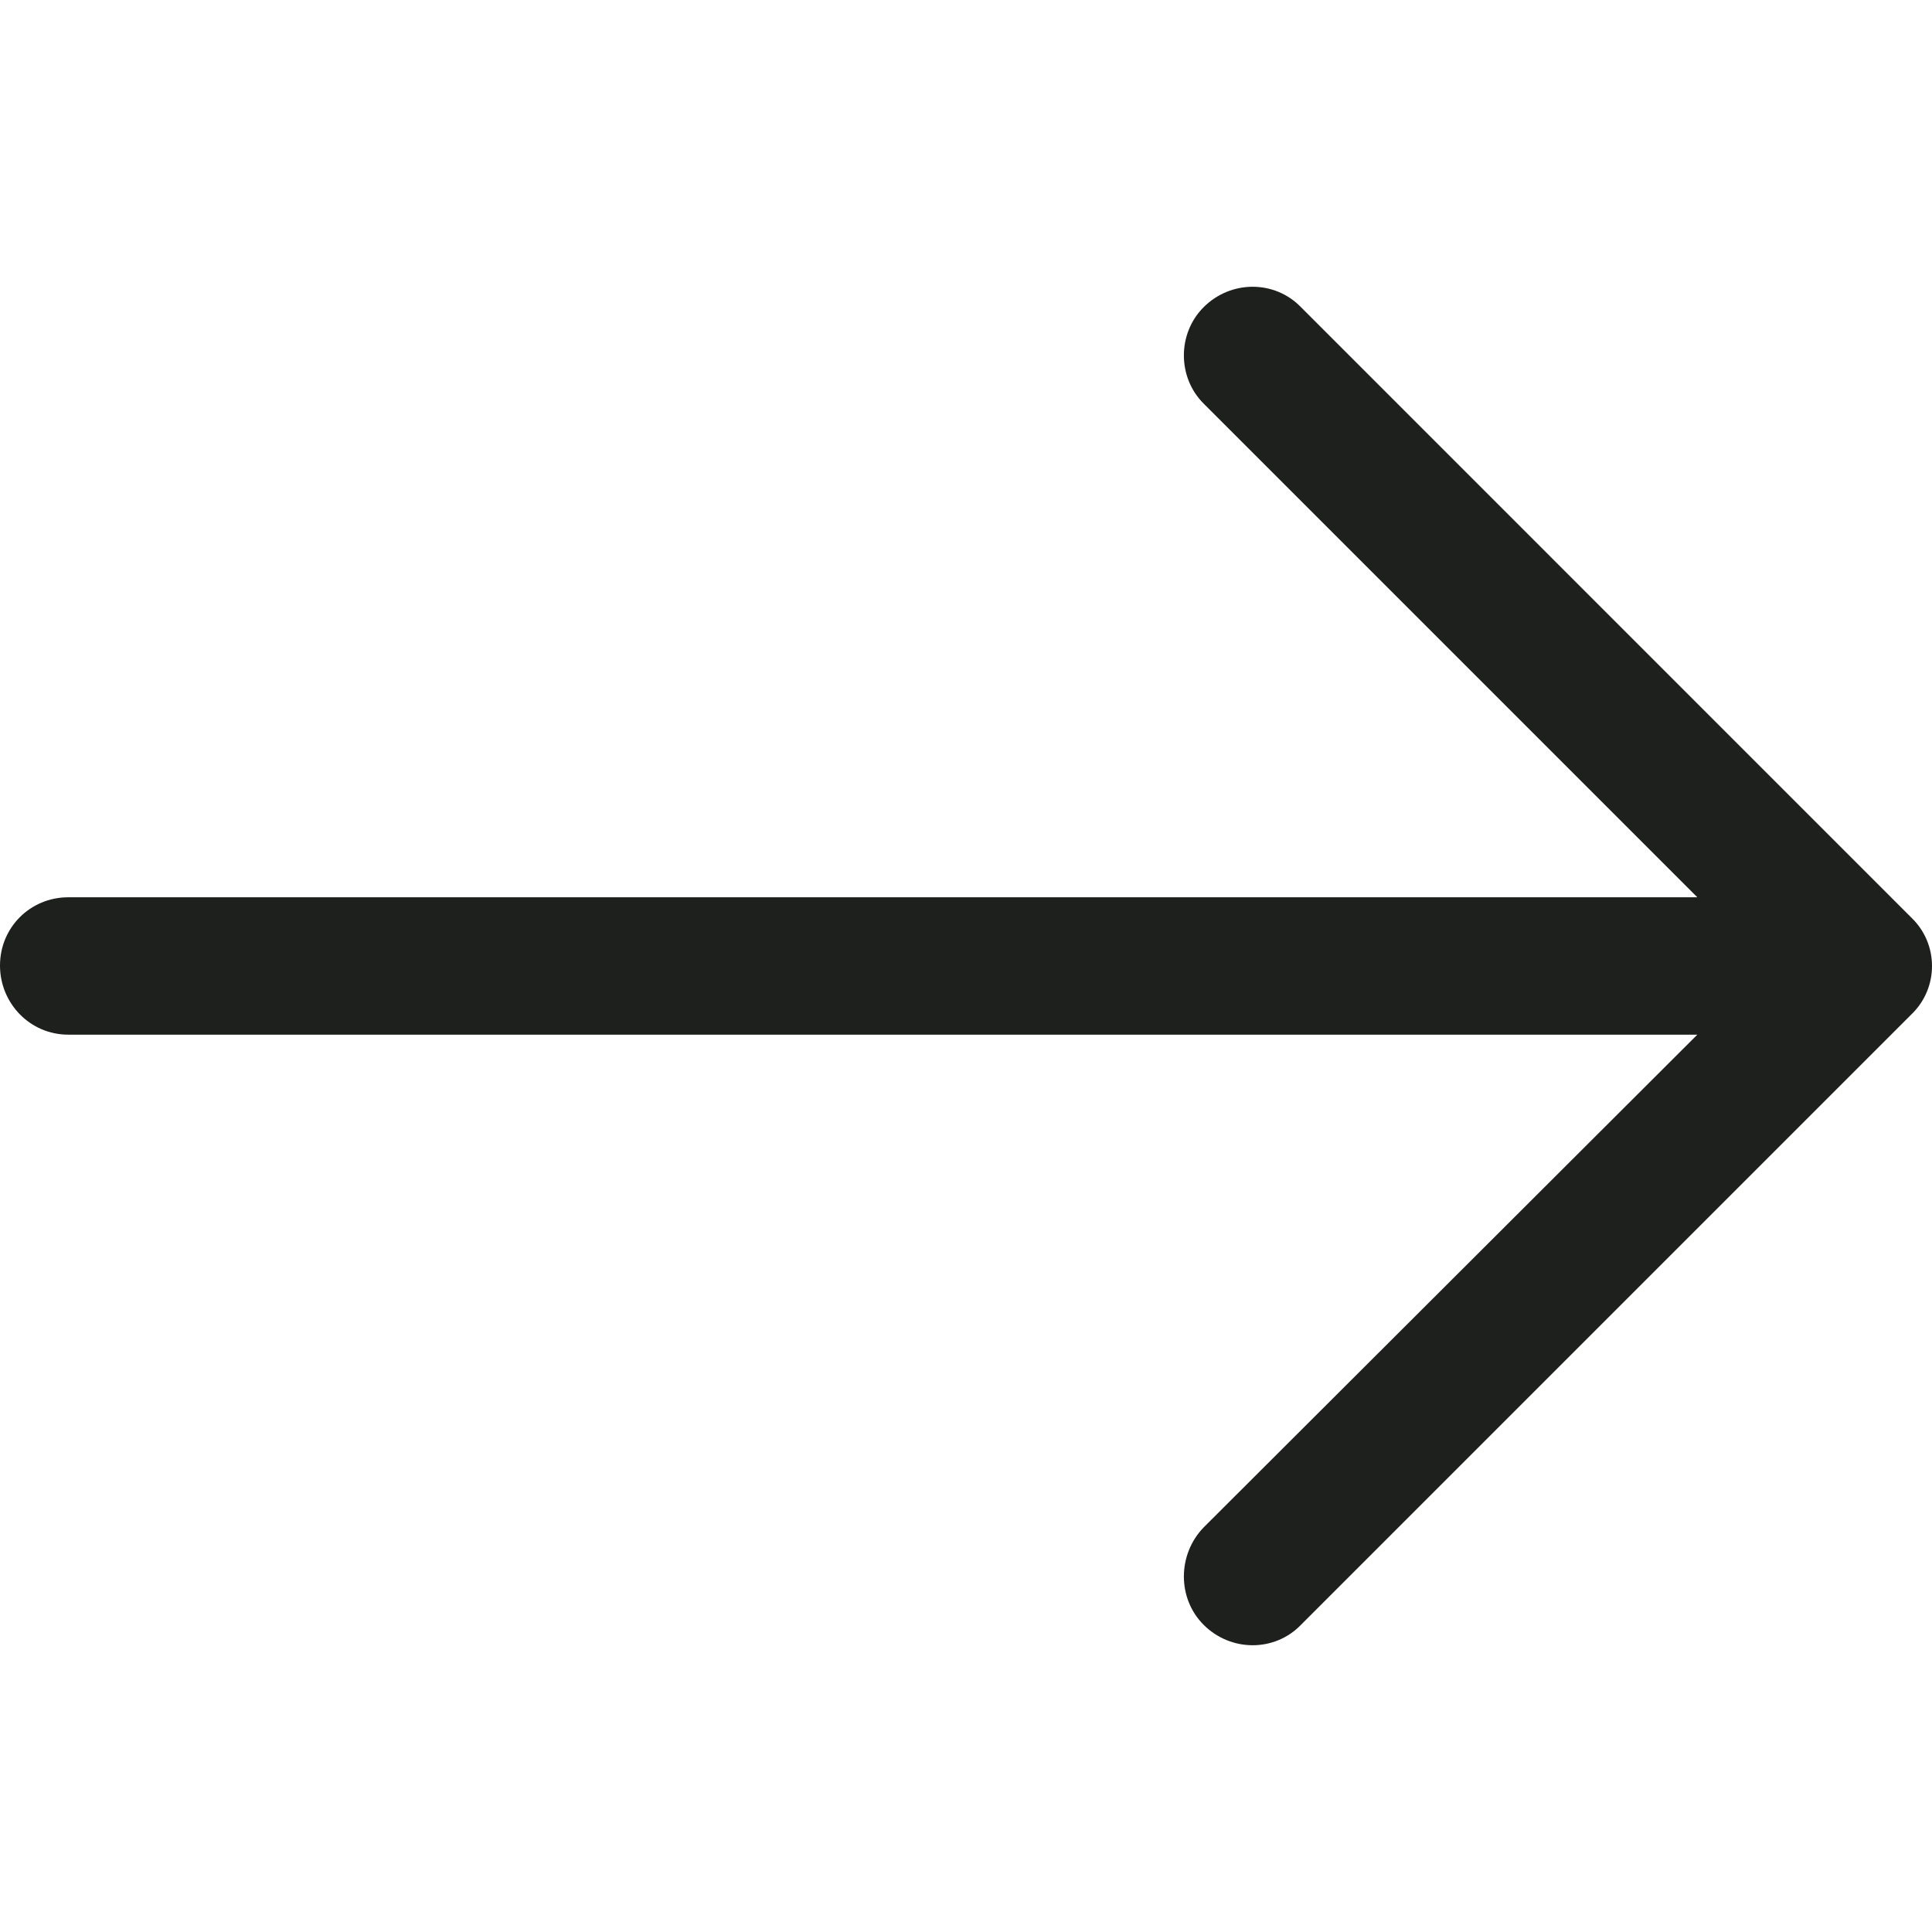
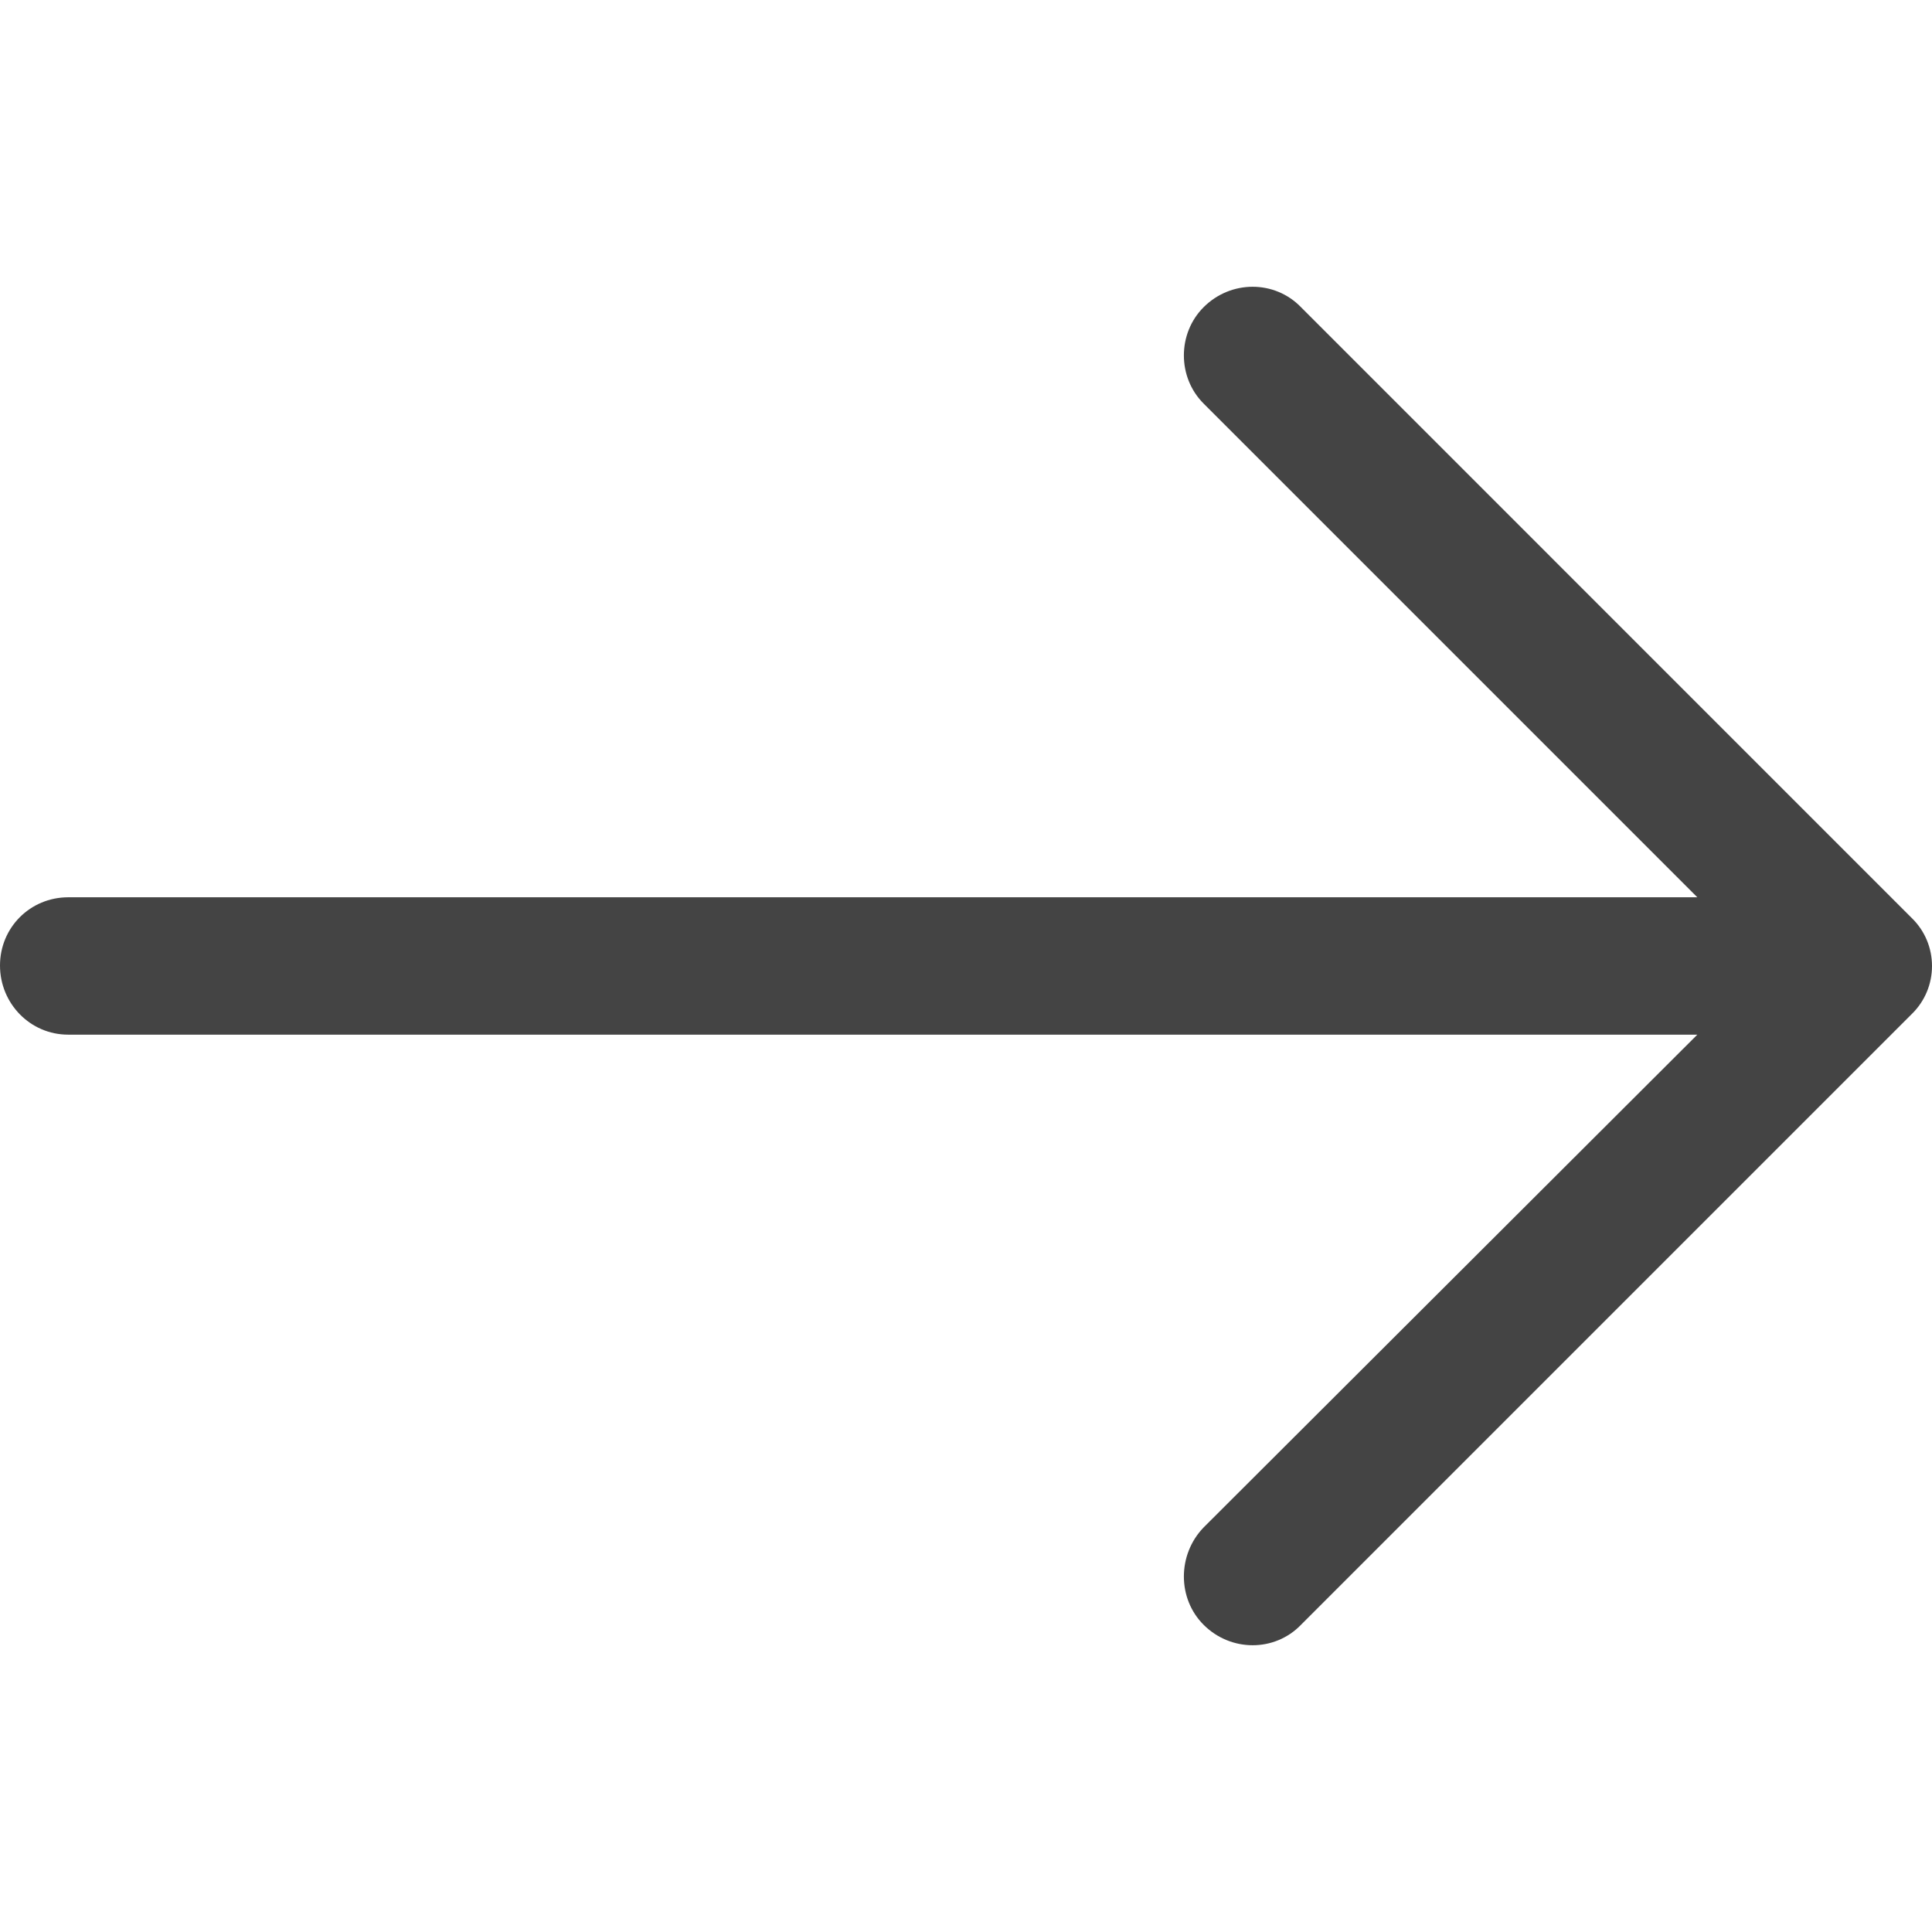
<svg xmlns="http://www.w3.org/2000/svg" version="1.1" id="Capa_1" x="0px" y="0px" viewBox="0 0 31.49 31.49" style="enable-background:new 0 0 31.49 31.49;" xml:space="preserve">
-   <path style="fill:#1E201D;" d="M21.205,5.007c-0.429-0.444-1.143-0.444-1.587,0c-0.429,0.429-0.429,1.143,0,1.571l8.047,8.047H1.111  C0.492,14.626,0,15.118,0,15.737c0,0.619,0.492,1.127,1.111,1.127h26.554l-8.047,8.032c-0.429,0.444-0.429,1.159,0,1.587  c0.444,0.444,1.159,0.444,1.587,0l9.952-9.952c0.444-0.429,0.444-1.143,0-1.571L21.205,5.007z" />
+   <path style="fill:#444444;" d="M21.205,5.007c-0.429-0.444-1.143-0.444-1.587,0c-0.429,0.429-0.429,1.143,0,1.571l8.047,8.047H1.111  C0.492,14.626,0,15.118,0,15.737c0,0.619,0.492,1.127,1.111,1.127h26.554l-8.047,8.032c-0.429,0.444-0.429,1.159,0,1.587  c0.444,0.444,1.159,0.444,1.587,0l9.952-9.952c0.444-0.429,0.444-1.143,0-1.571L21.205,5.007z" />
  <g>
</g>
  <g>
</g>
  <g>
</g>
  <g>
</g>
  <g>
</g>
  <g>
</g>
  <g>
</g>
  <g>
</g>
  <g>
</g>
  <g>
</g>
  <g>
</g>
  <g>
</g>
  <g>
</g>
  <g>
</g>
  <g>
</g>
</svg>
